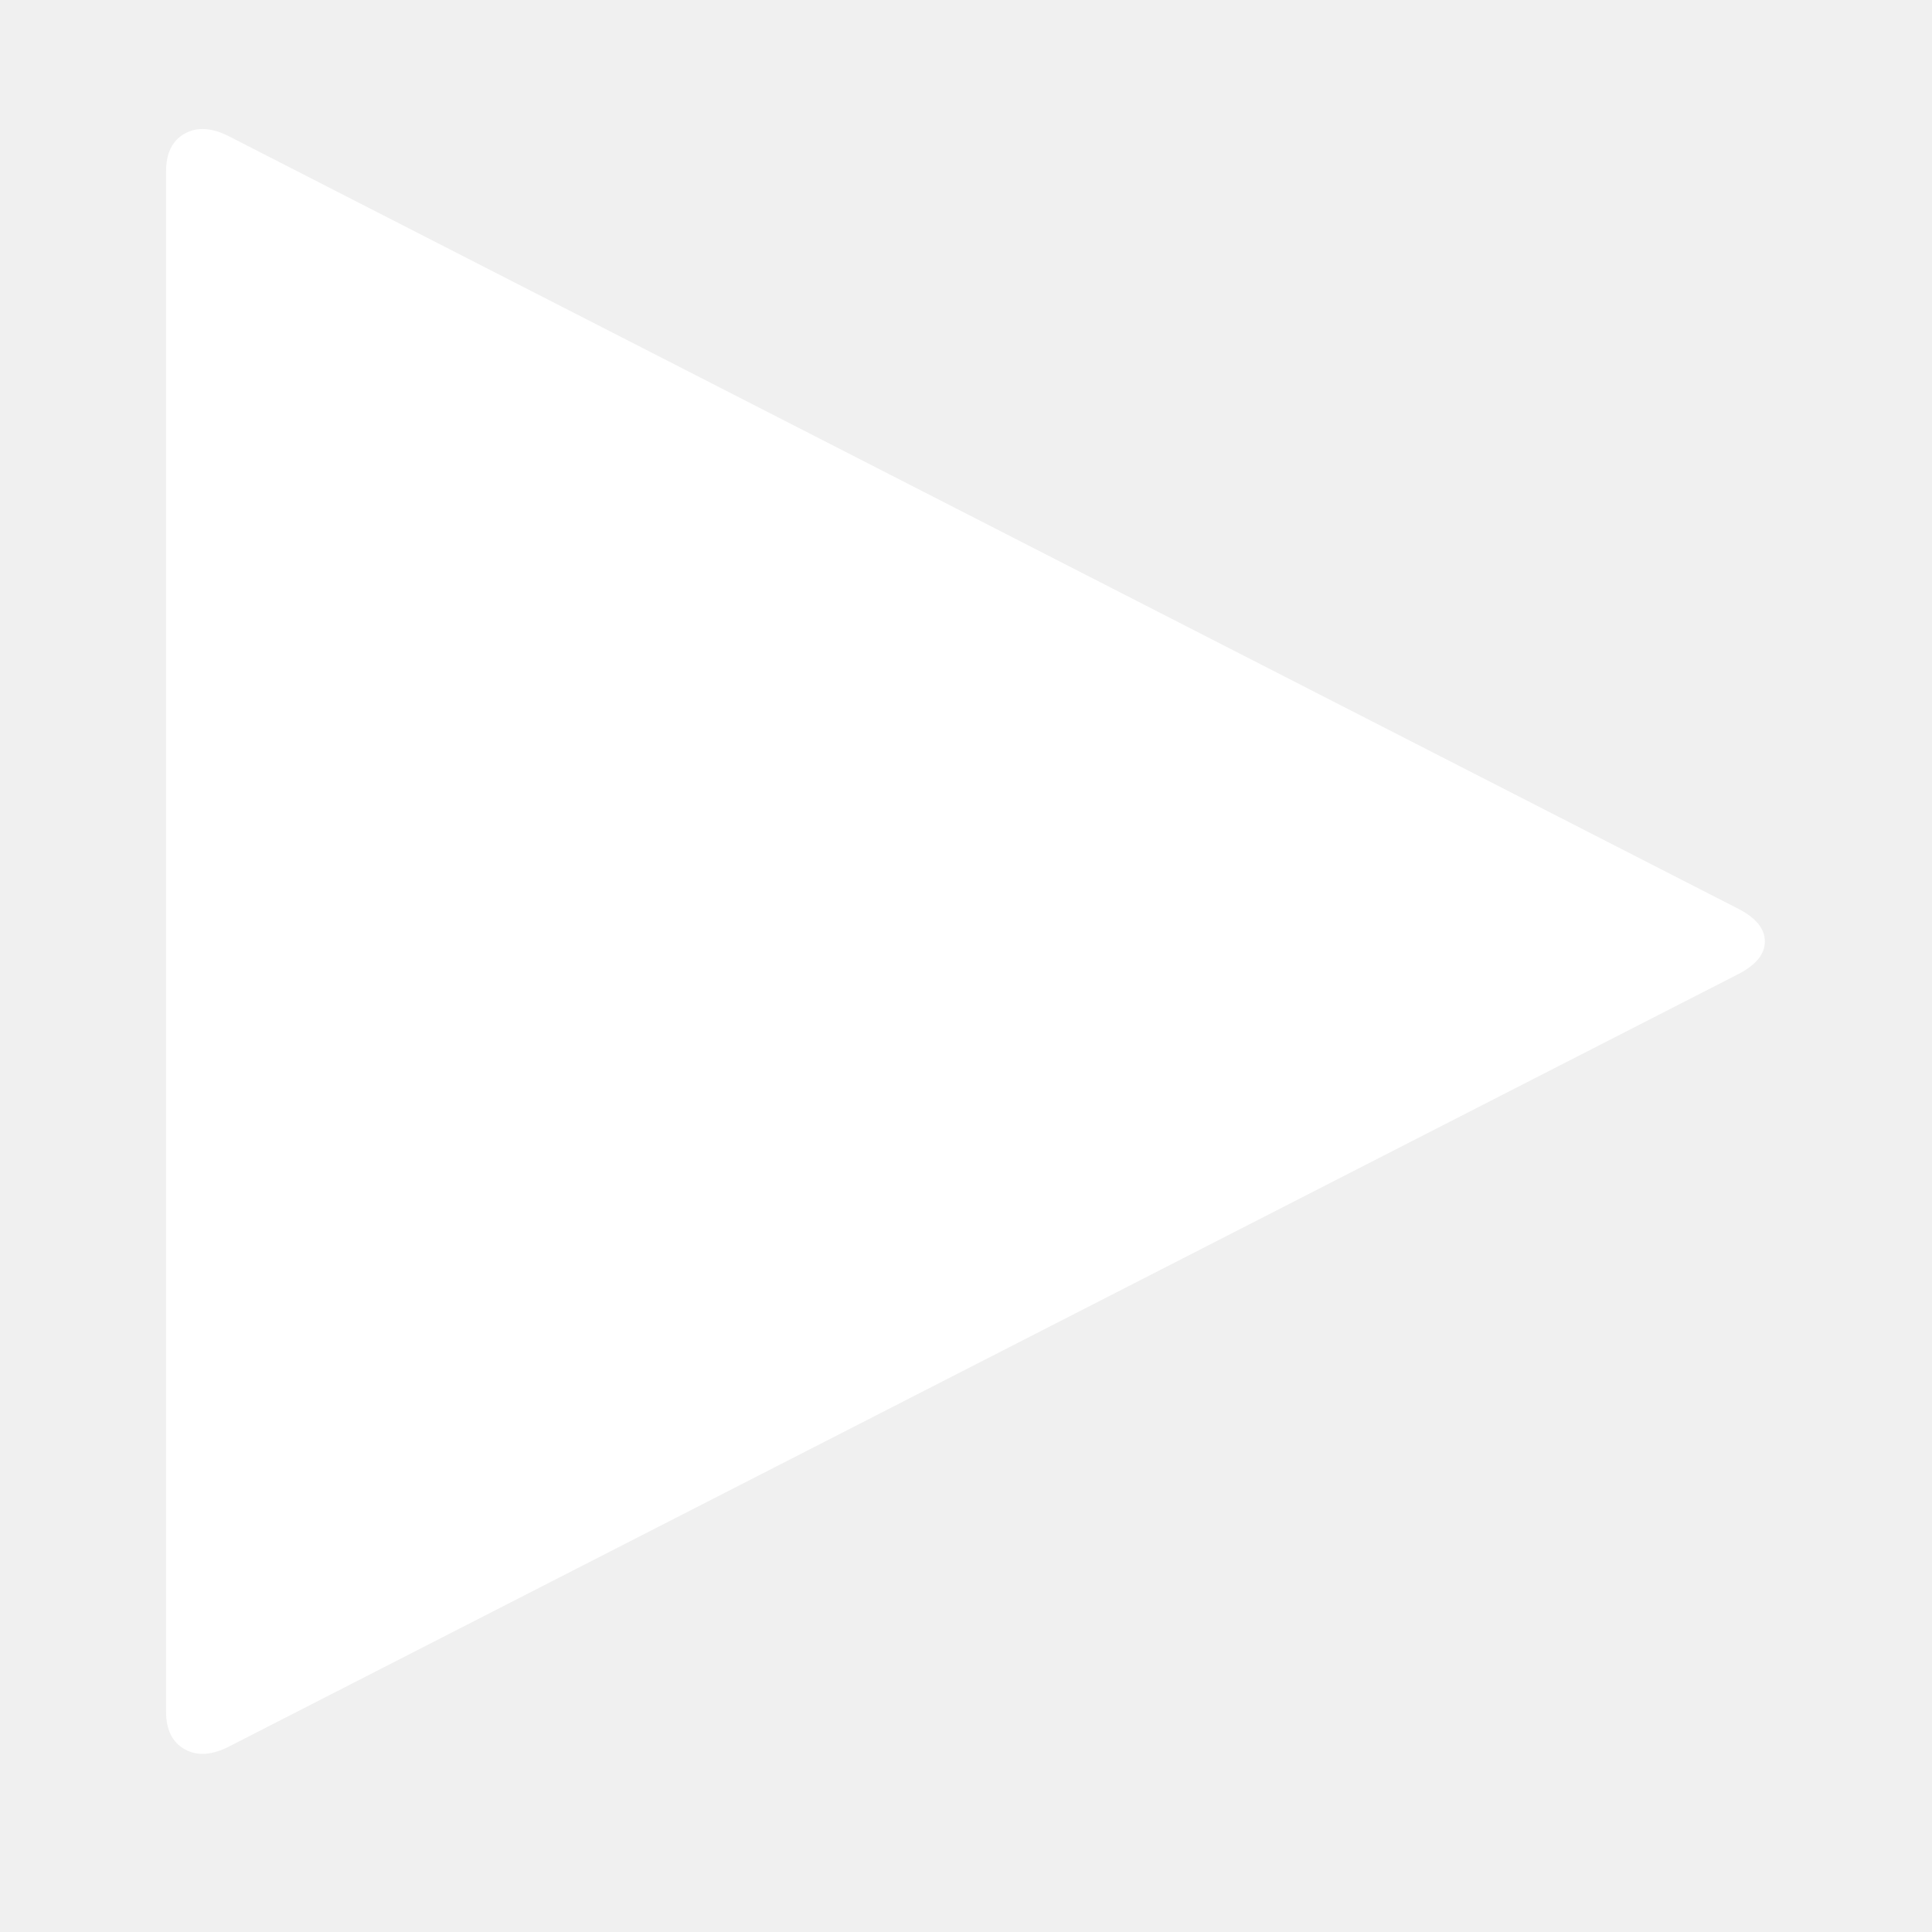
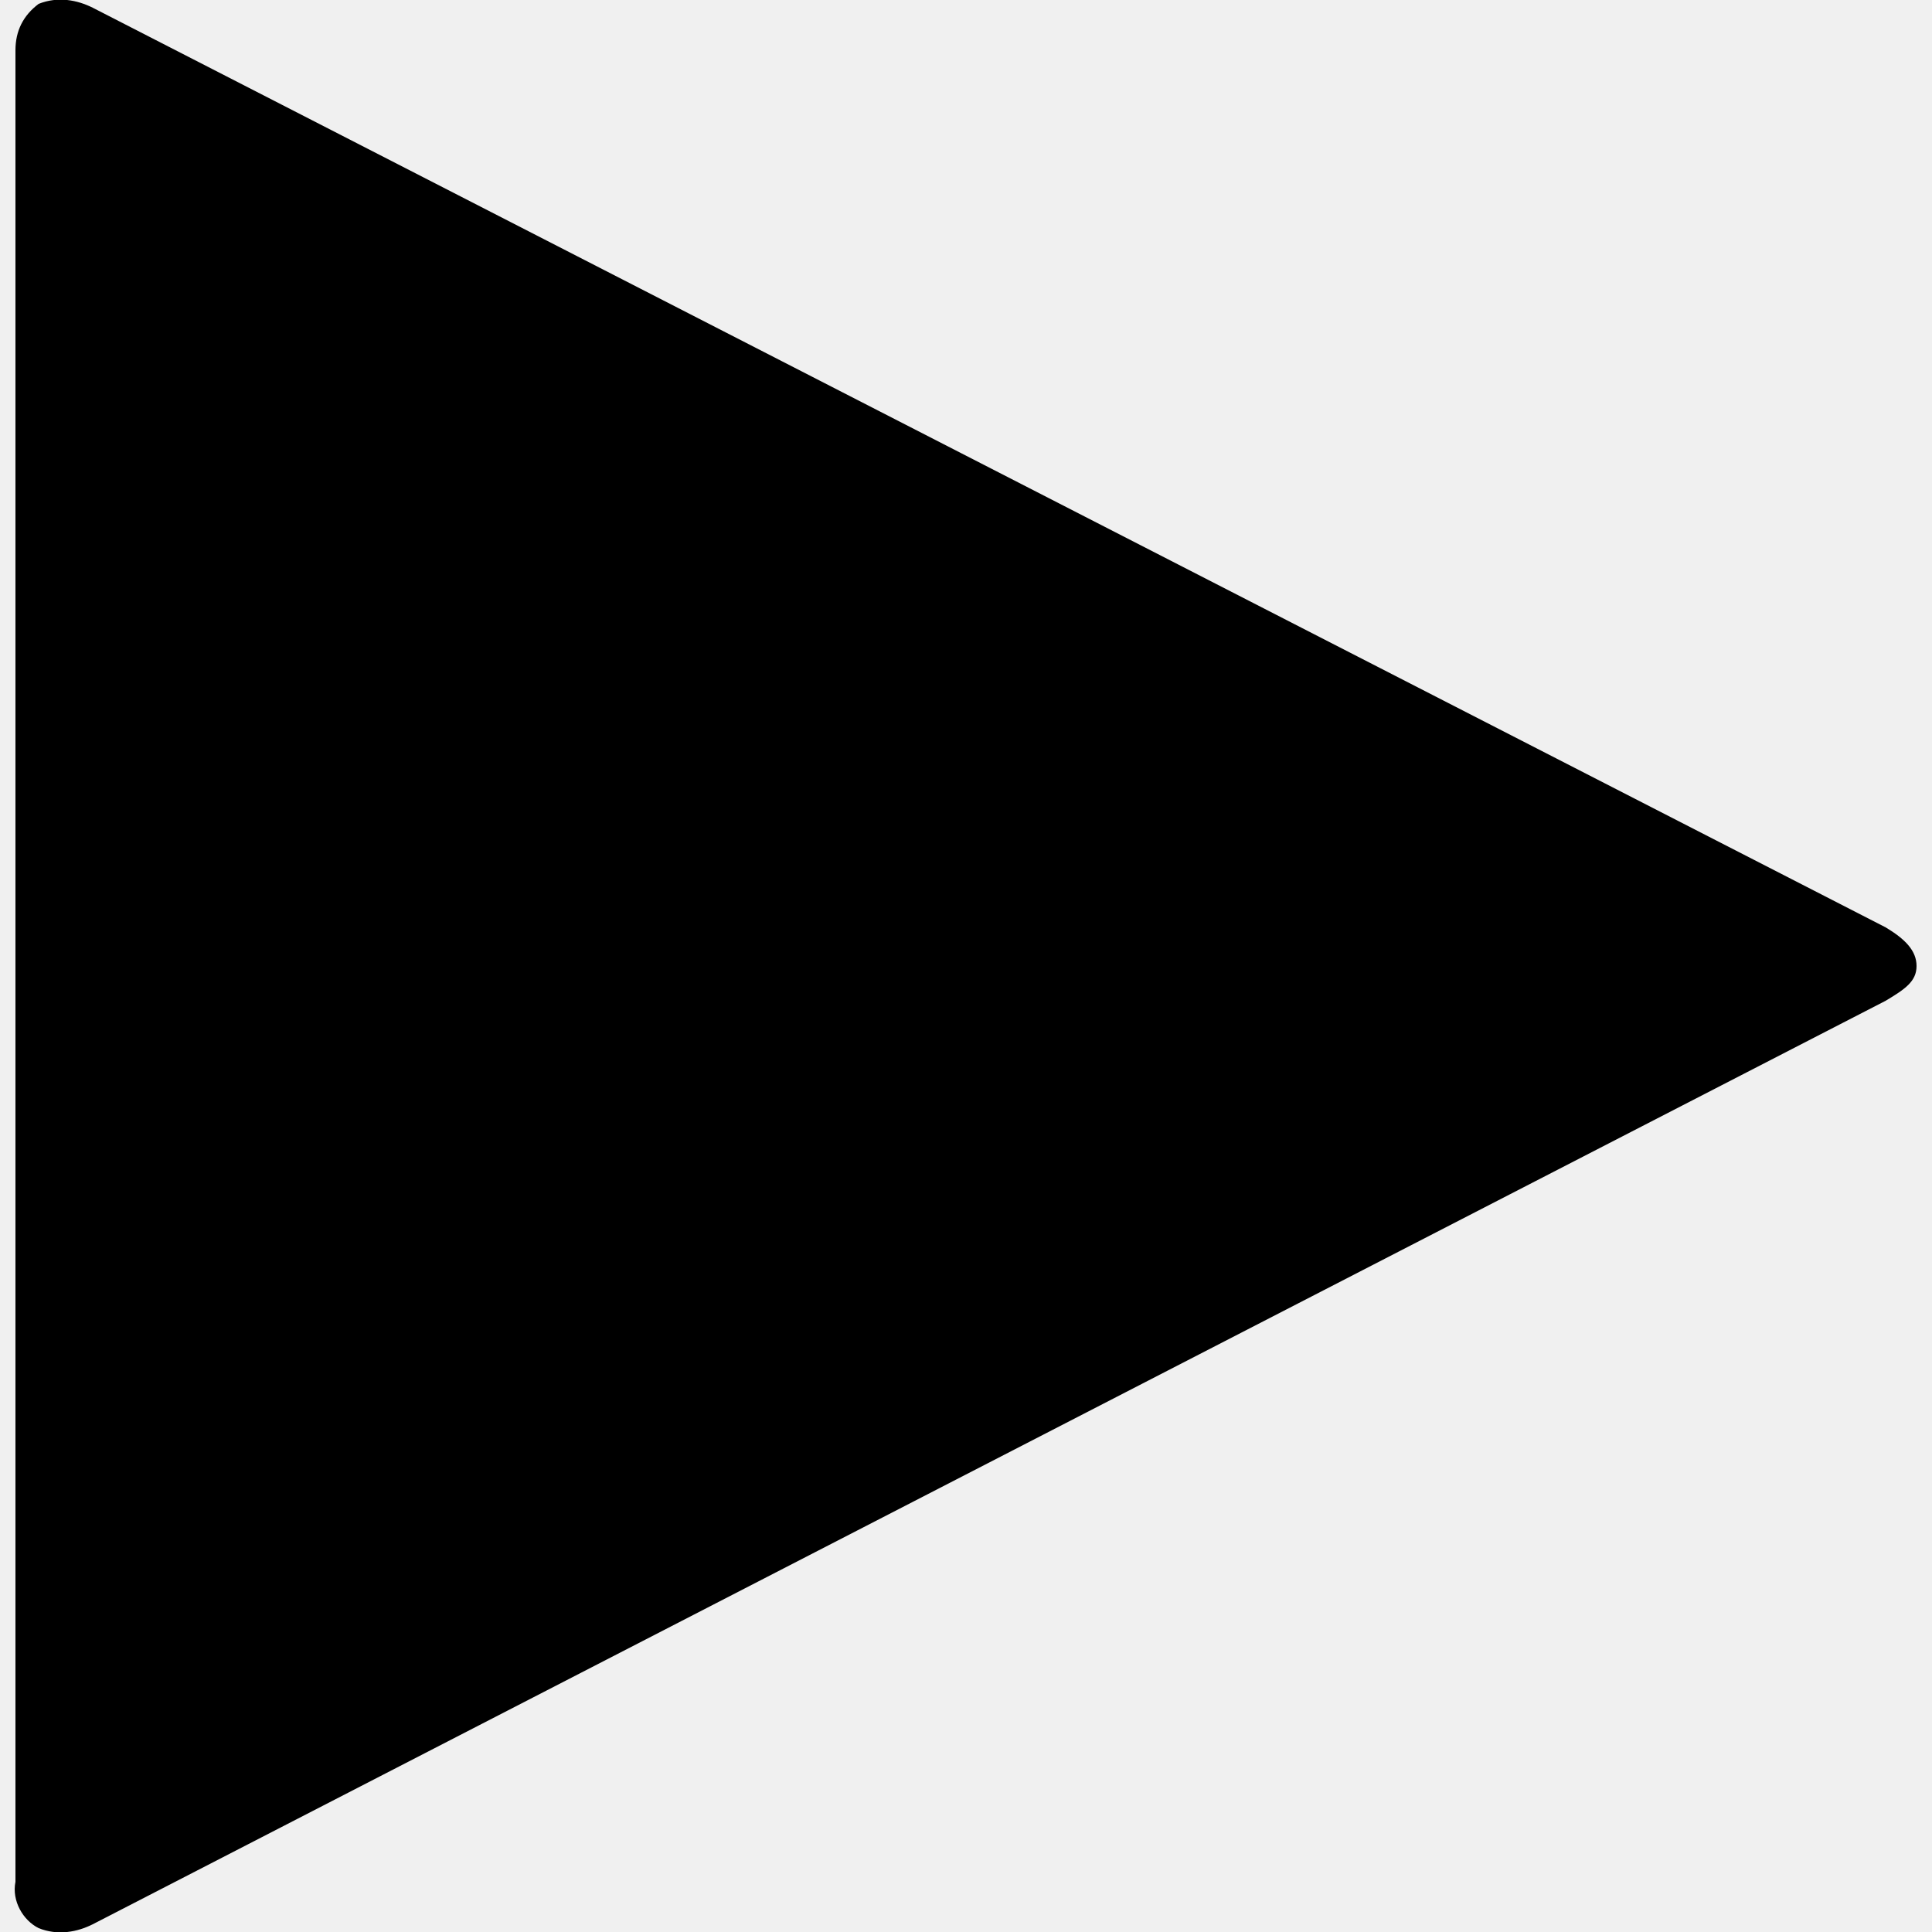
- <svg xmlns="http://www.w3.org/2000/svg" width="1792" height="1792" viewBox="0 0 1792 1792" id="svg2" version="1.1">
-   <defs id="defs8" />
-   <path d="M 1612.725,903.311 213.056,1619.656 q -24.241,12.619 -41.632,2.912 -17.39,-9.707 -17.39,-34.944 l 0,-1428.808 q 0,-25.237 17.39,-34.944 17.39,-9.707 41.632,2.912 L 1612.725,843.13 q 24.241,12.619 24.241,30.09 0,17.472 -24.241,30.09 z" id="path4" style="fill:#ffffff" />
+ <svg xmlns="http://www.w3.org/2000/svg" version="1.1" id="Layer_1" x="0px" y="0px" viewBox="0 0 50 50" style="enable-background:new 0 0 50 50;" xml:space="preserve">
+   <g id="Layer_2">
+     <g id="Layer_1-2">
+       <path d="M48.8,25.9L2.4,49.8C2,50,1.5,50.1,1,49.9c-0.4-0.2-0.7-0.7-0.6-1.2V1.3c0-0.5,0.2-0.9,0.6-1.2    C1.5-0.1,2,0,2.4,0.2l46.4,23.8c0.5,0.3,0.8,0.6,0.8,1S49.3,25.6,48.8,25.9z" />
+     </g>
+   </g>
</svg>
